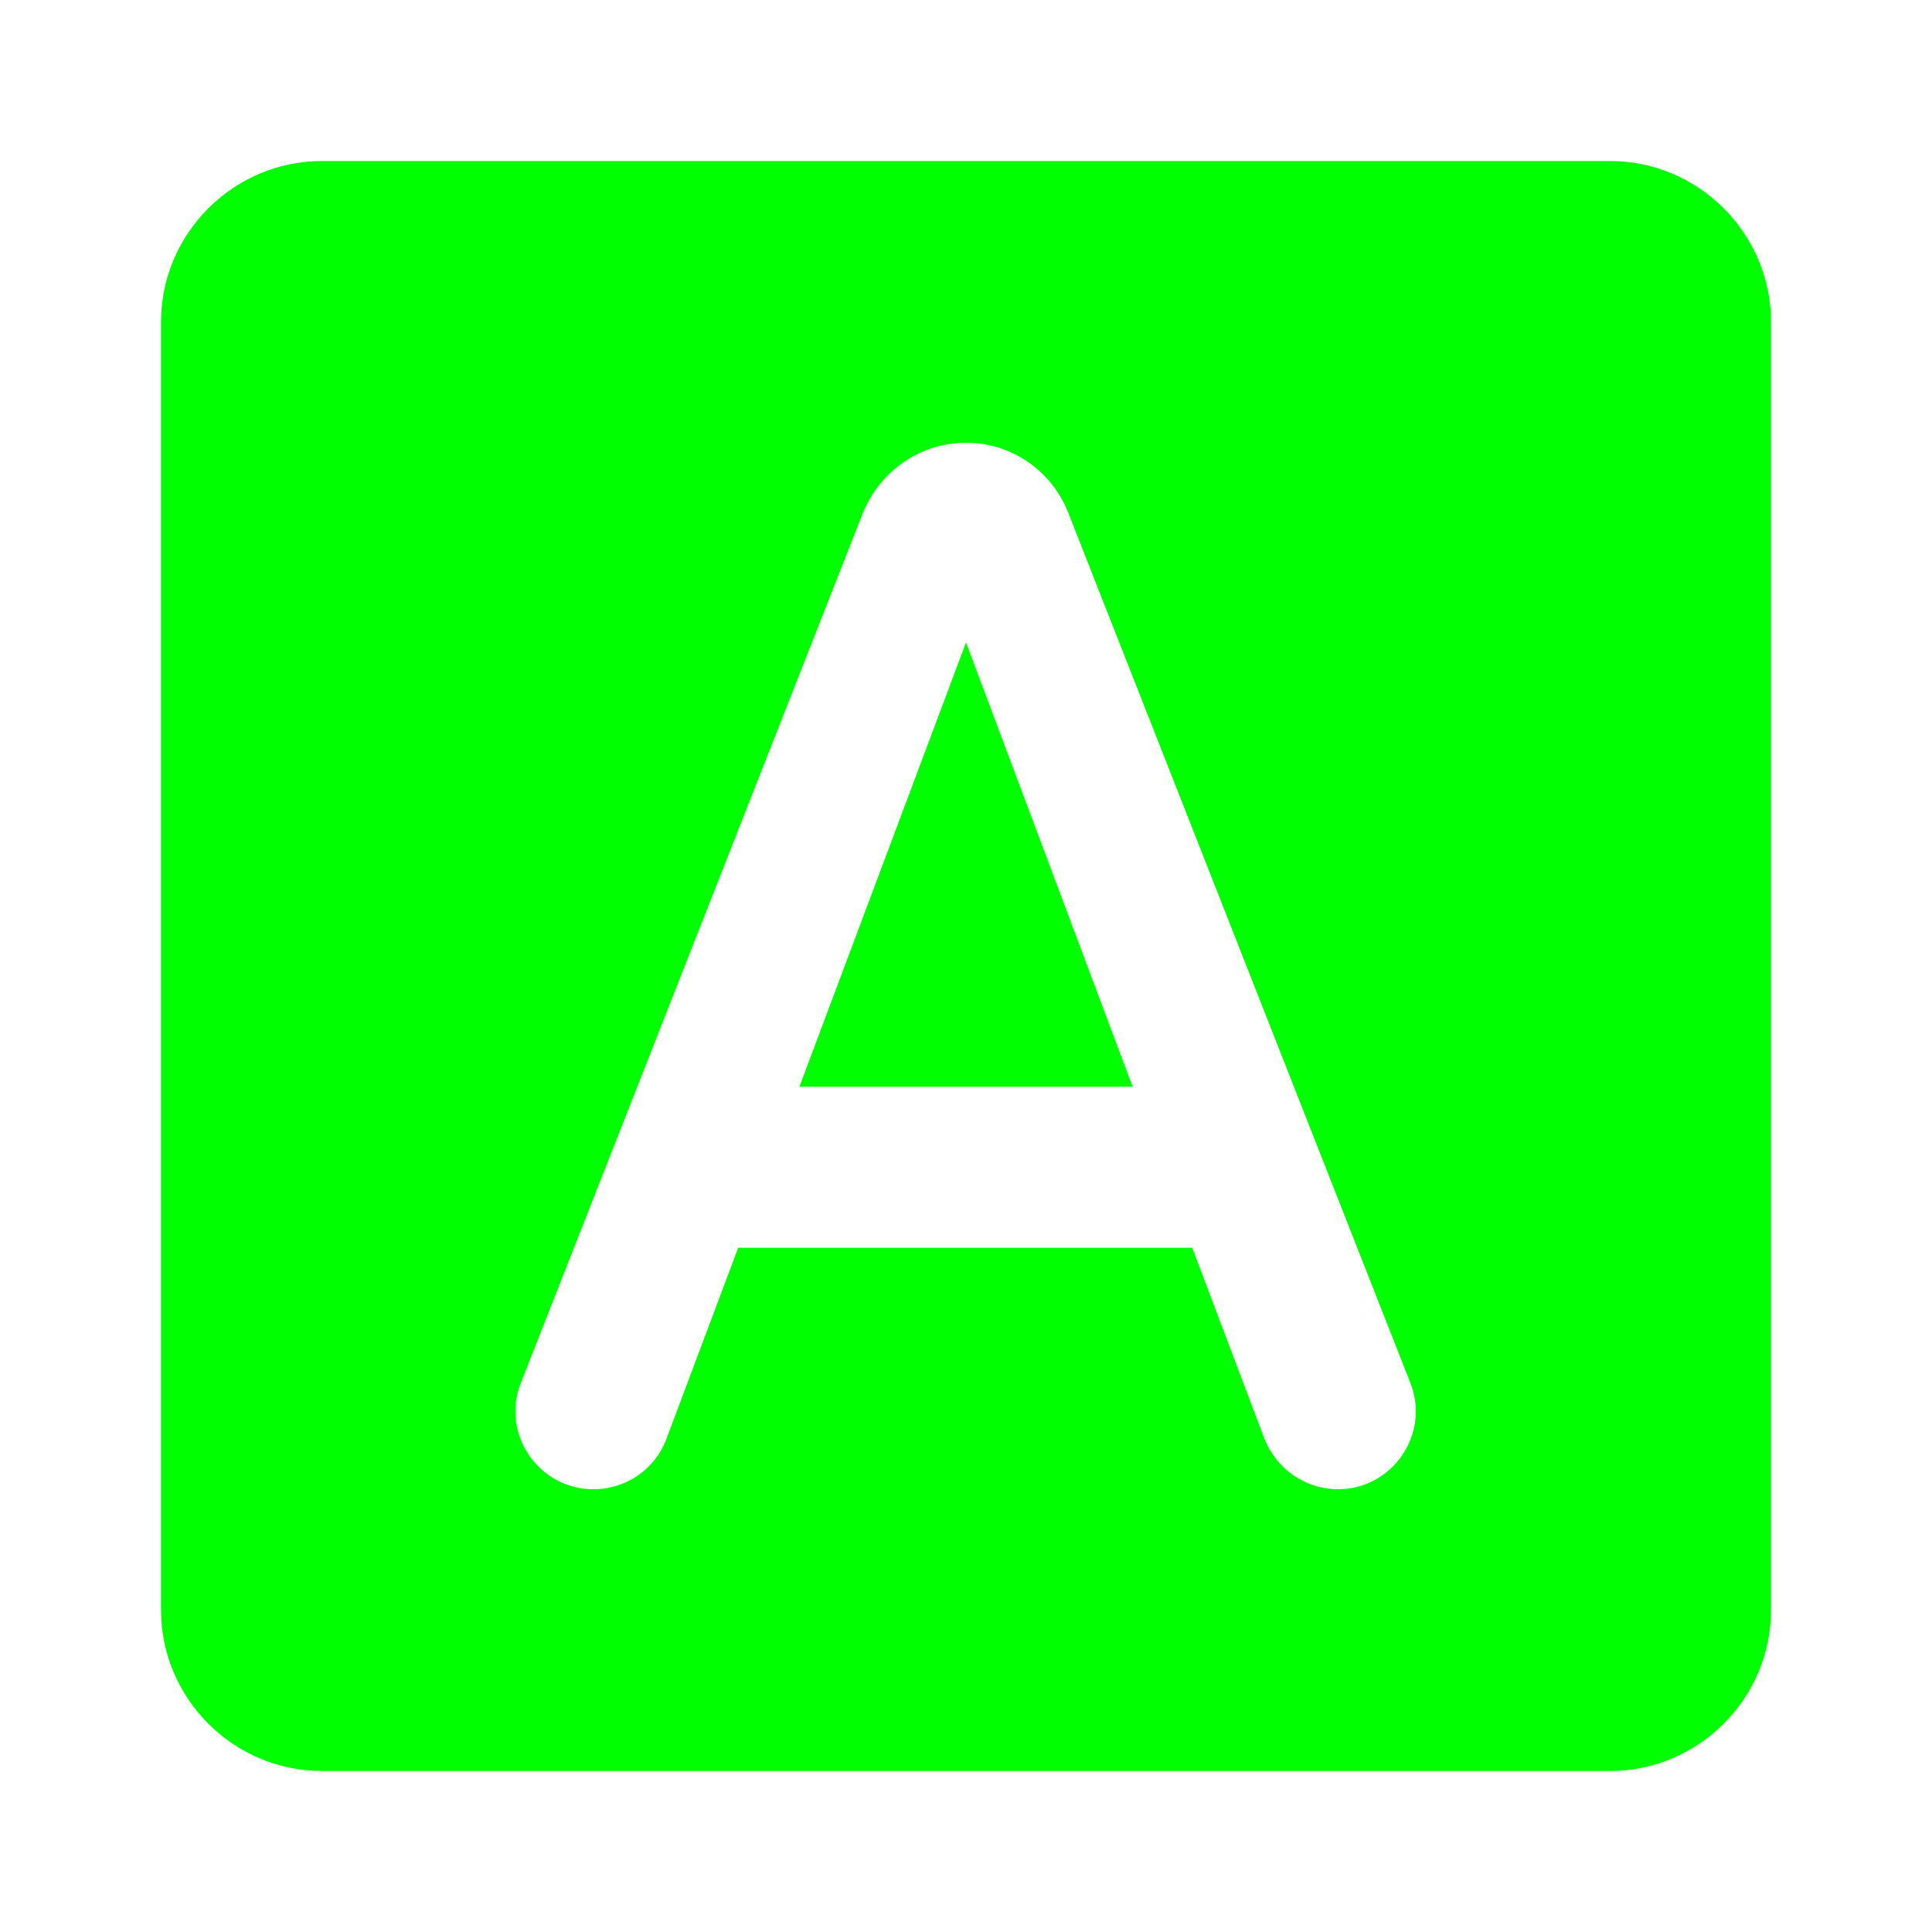
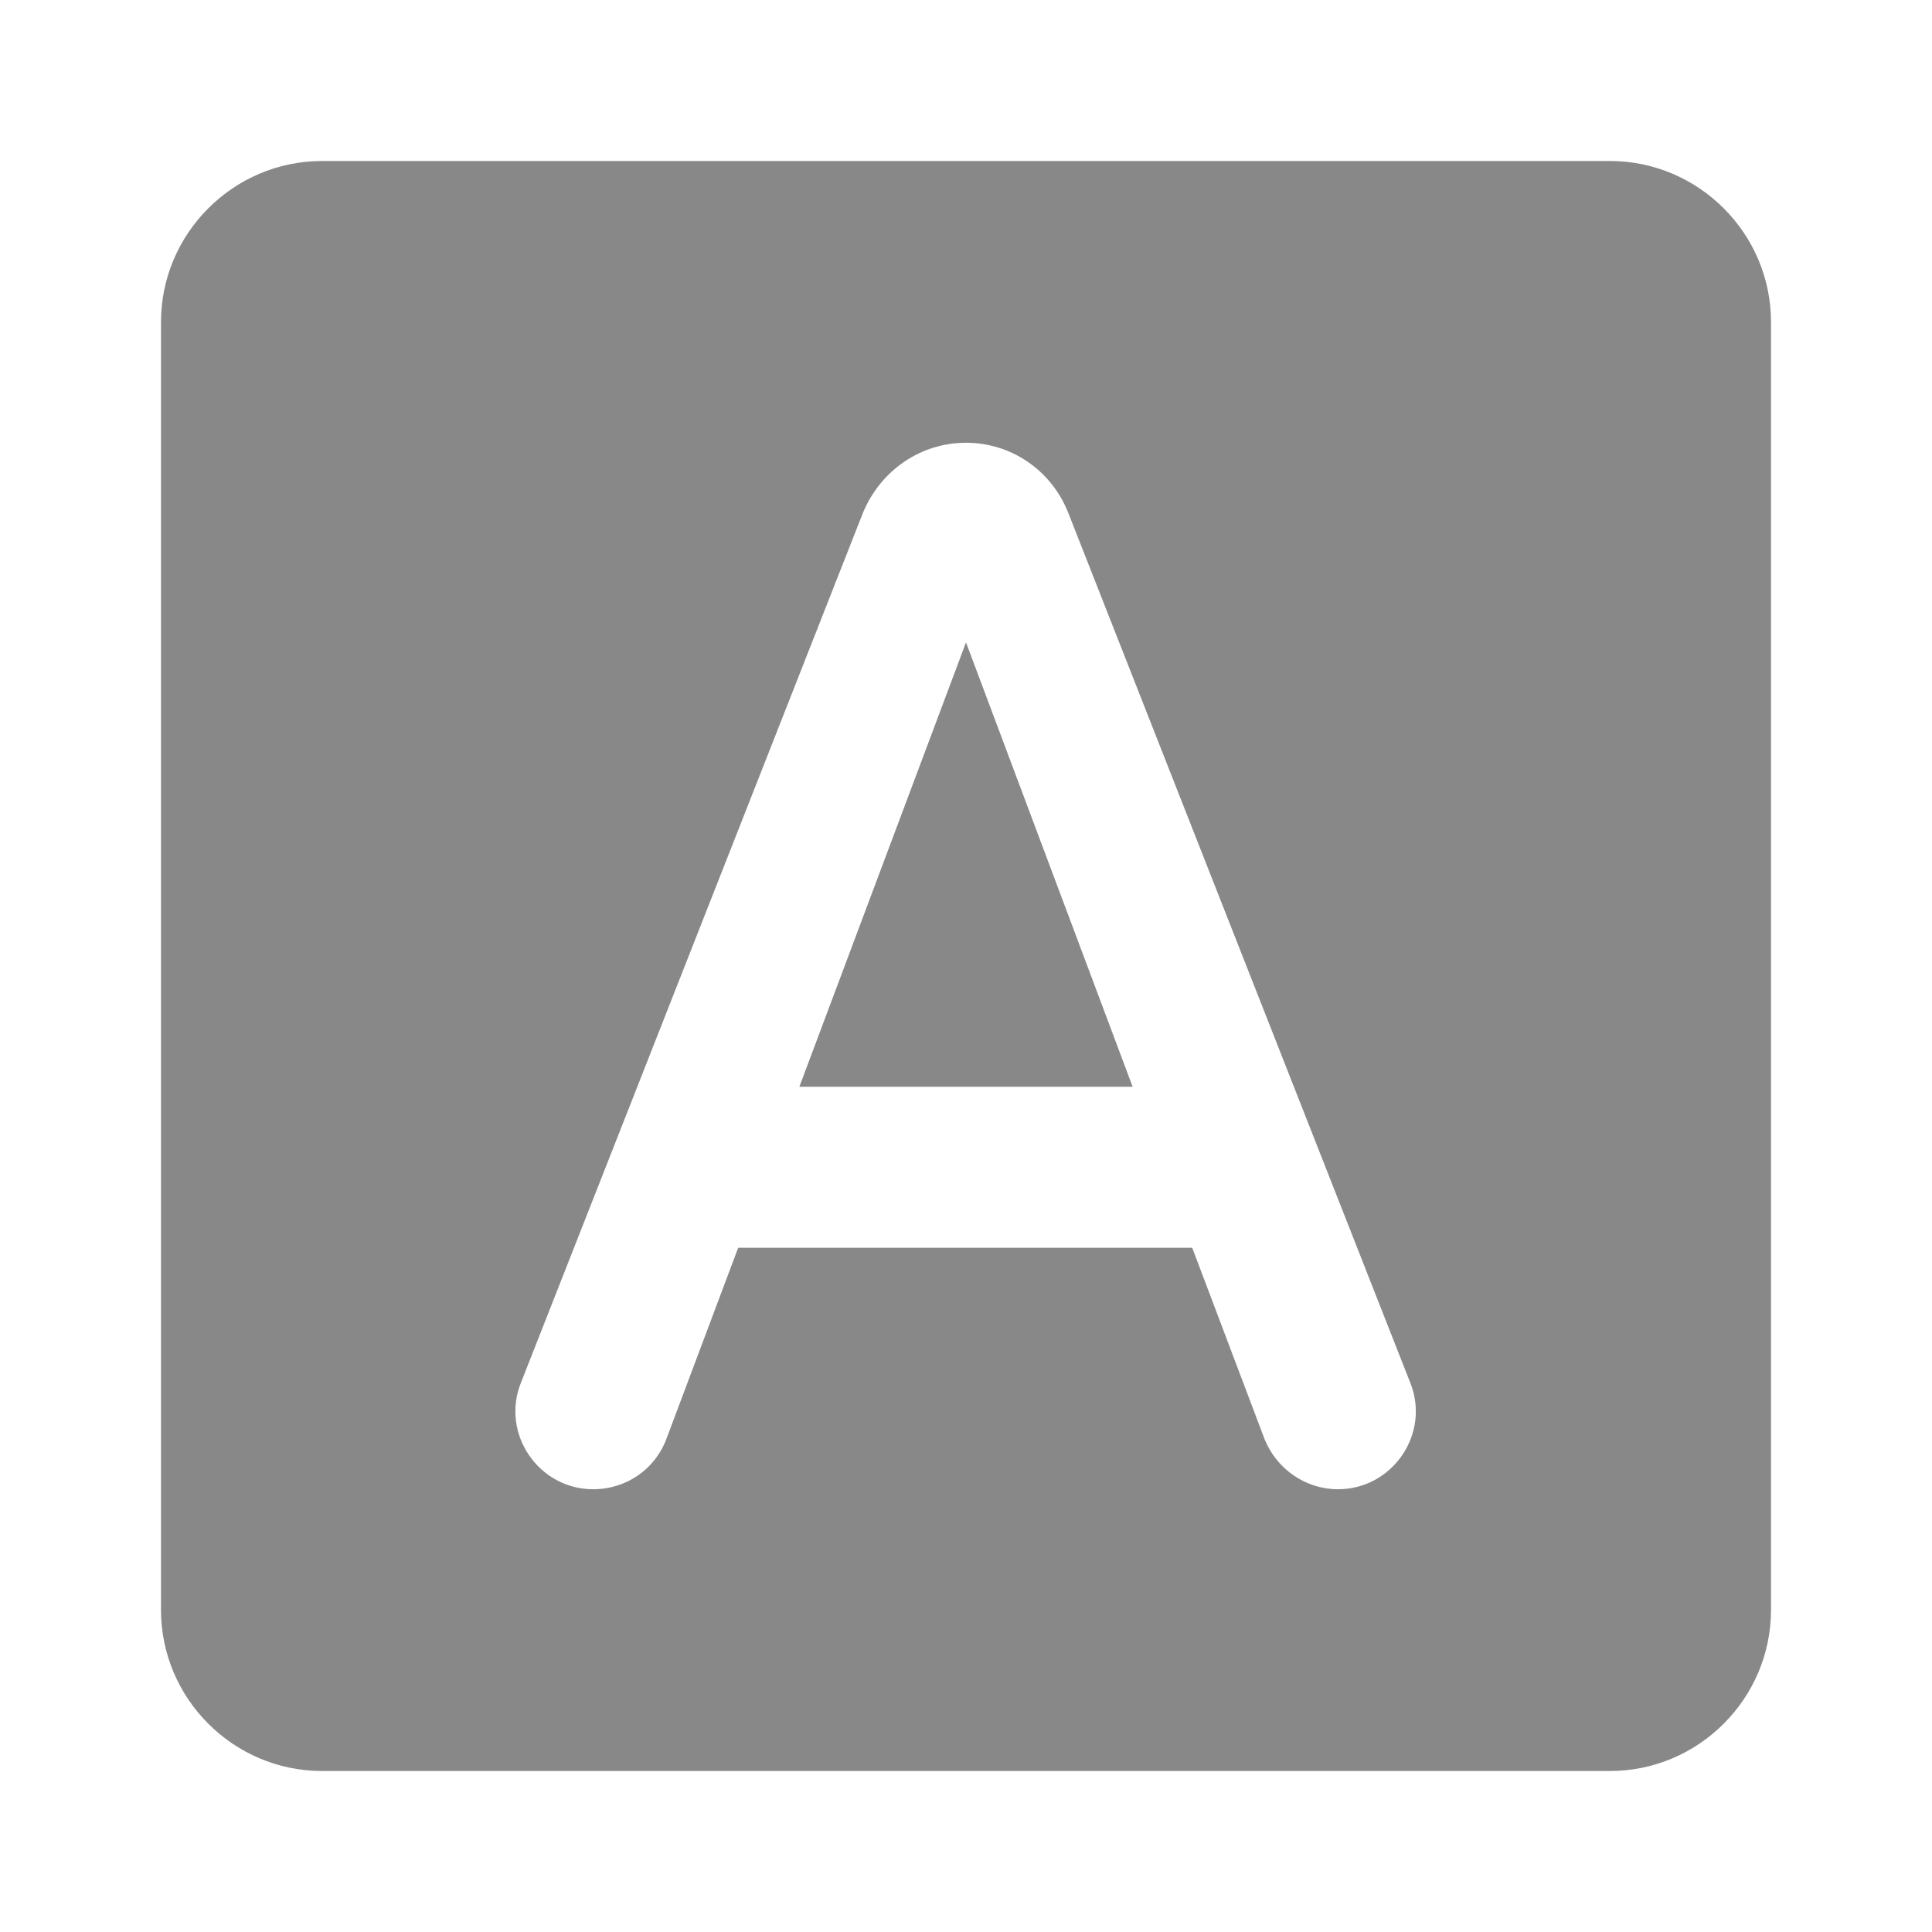
- <svg xmlns="http://www.w3.org/2000/svg" height="24px" viewBox="0 0 24 24" width="24px" fill="#00ff00">
+ <svg xmlns="http://www.w3.org/2000/svg" height="24px" viewBox="0 0 24 24" width="24px" fill="#888888">
  <path d="M0 0h24v24H0V0z" fill="none" />
  <path d="M9.93 13.5h4.14L12 7.98 9.93 13.5zM20 2H4c-1.1 0-2 .9-2 2v16c0 1.1.9 2 2 2h16c1.1 0 2-.9 2-2V4c0-1.1-.9-2-2-2zm-4.29 15.88l-.9-2.38H9.17l-.89 2.37c-.14.38-.5.63-.91.63-.68 0-1.15-.69-.9-1.32l4.25-10.81c.22-.53.72-.87 1.28-.87s1.06.34 1.27.87l4.25 10.81c.25.63-.22 1.32-.9 1.32-.4 0-.76-.25-.91-.62z" />
</svg>
